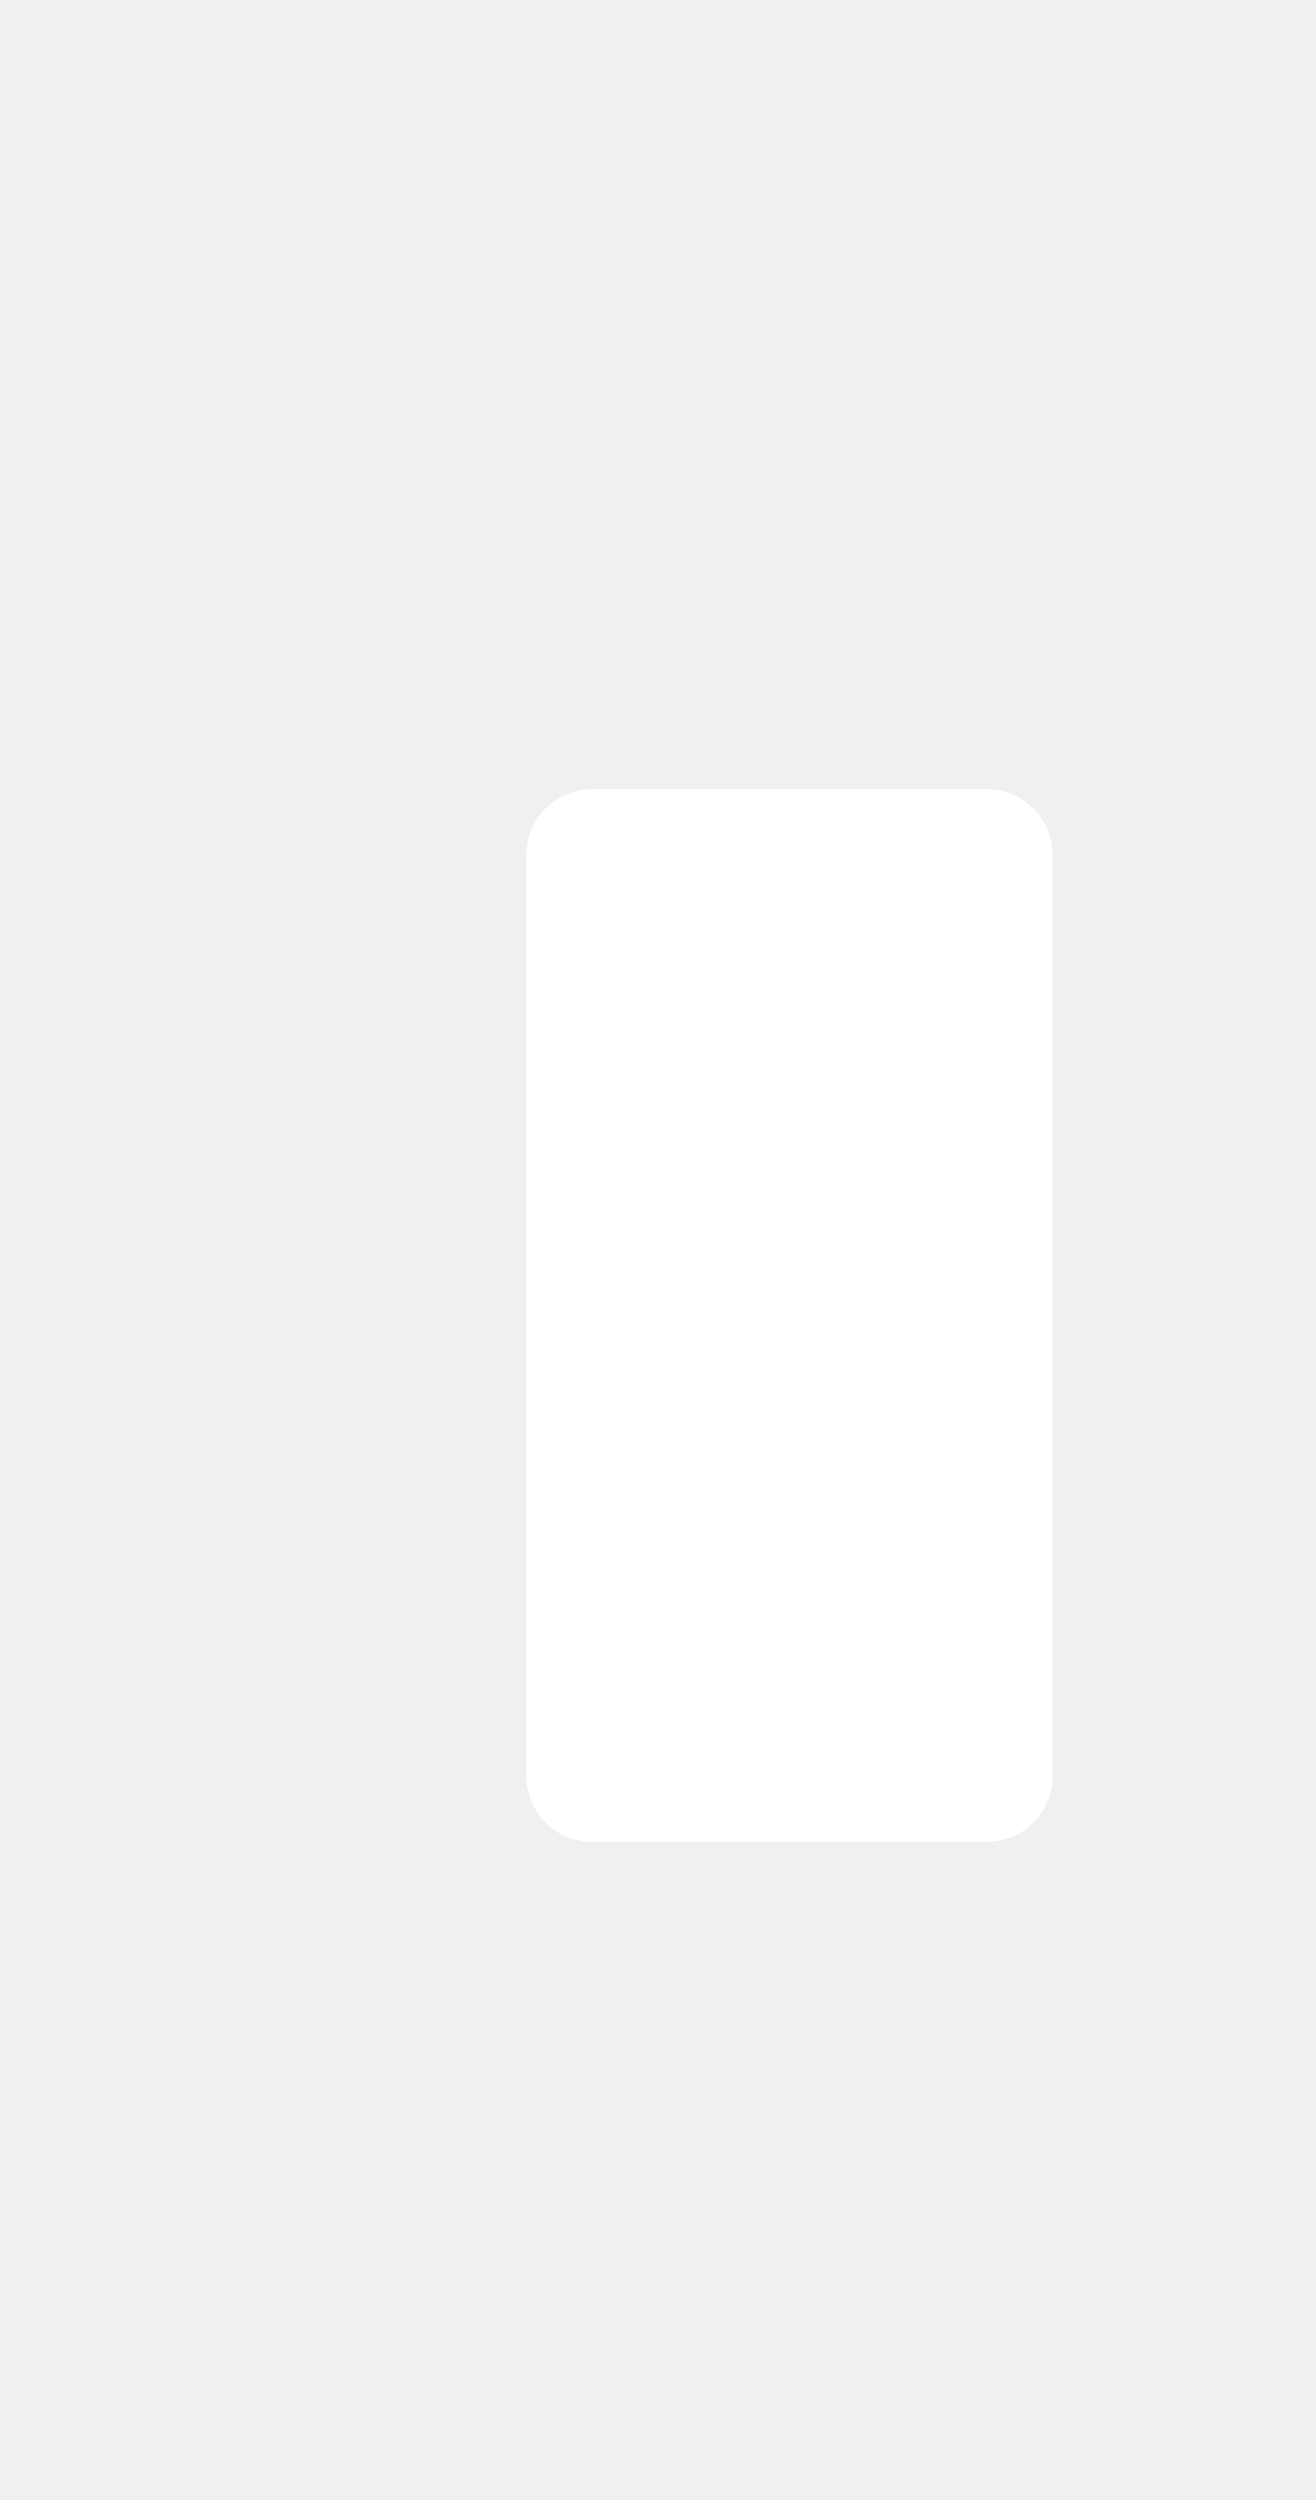
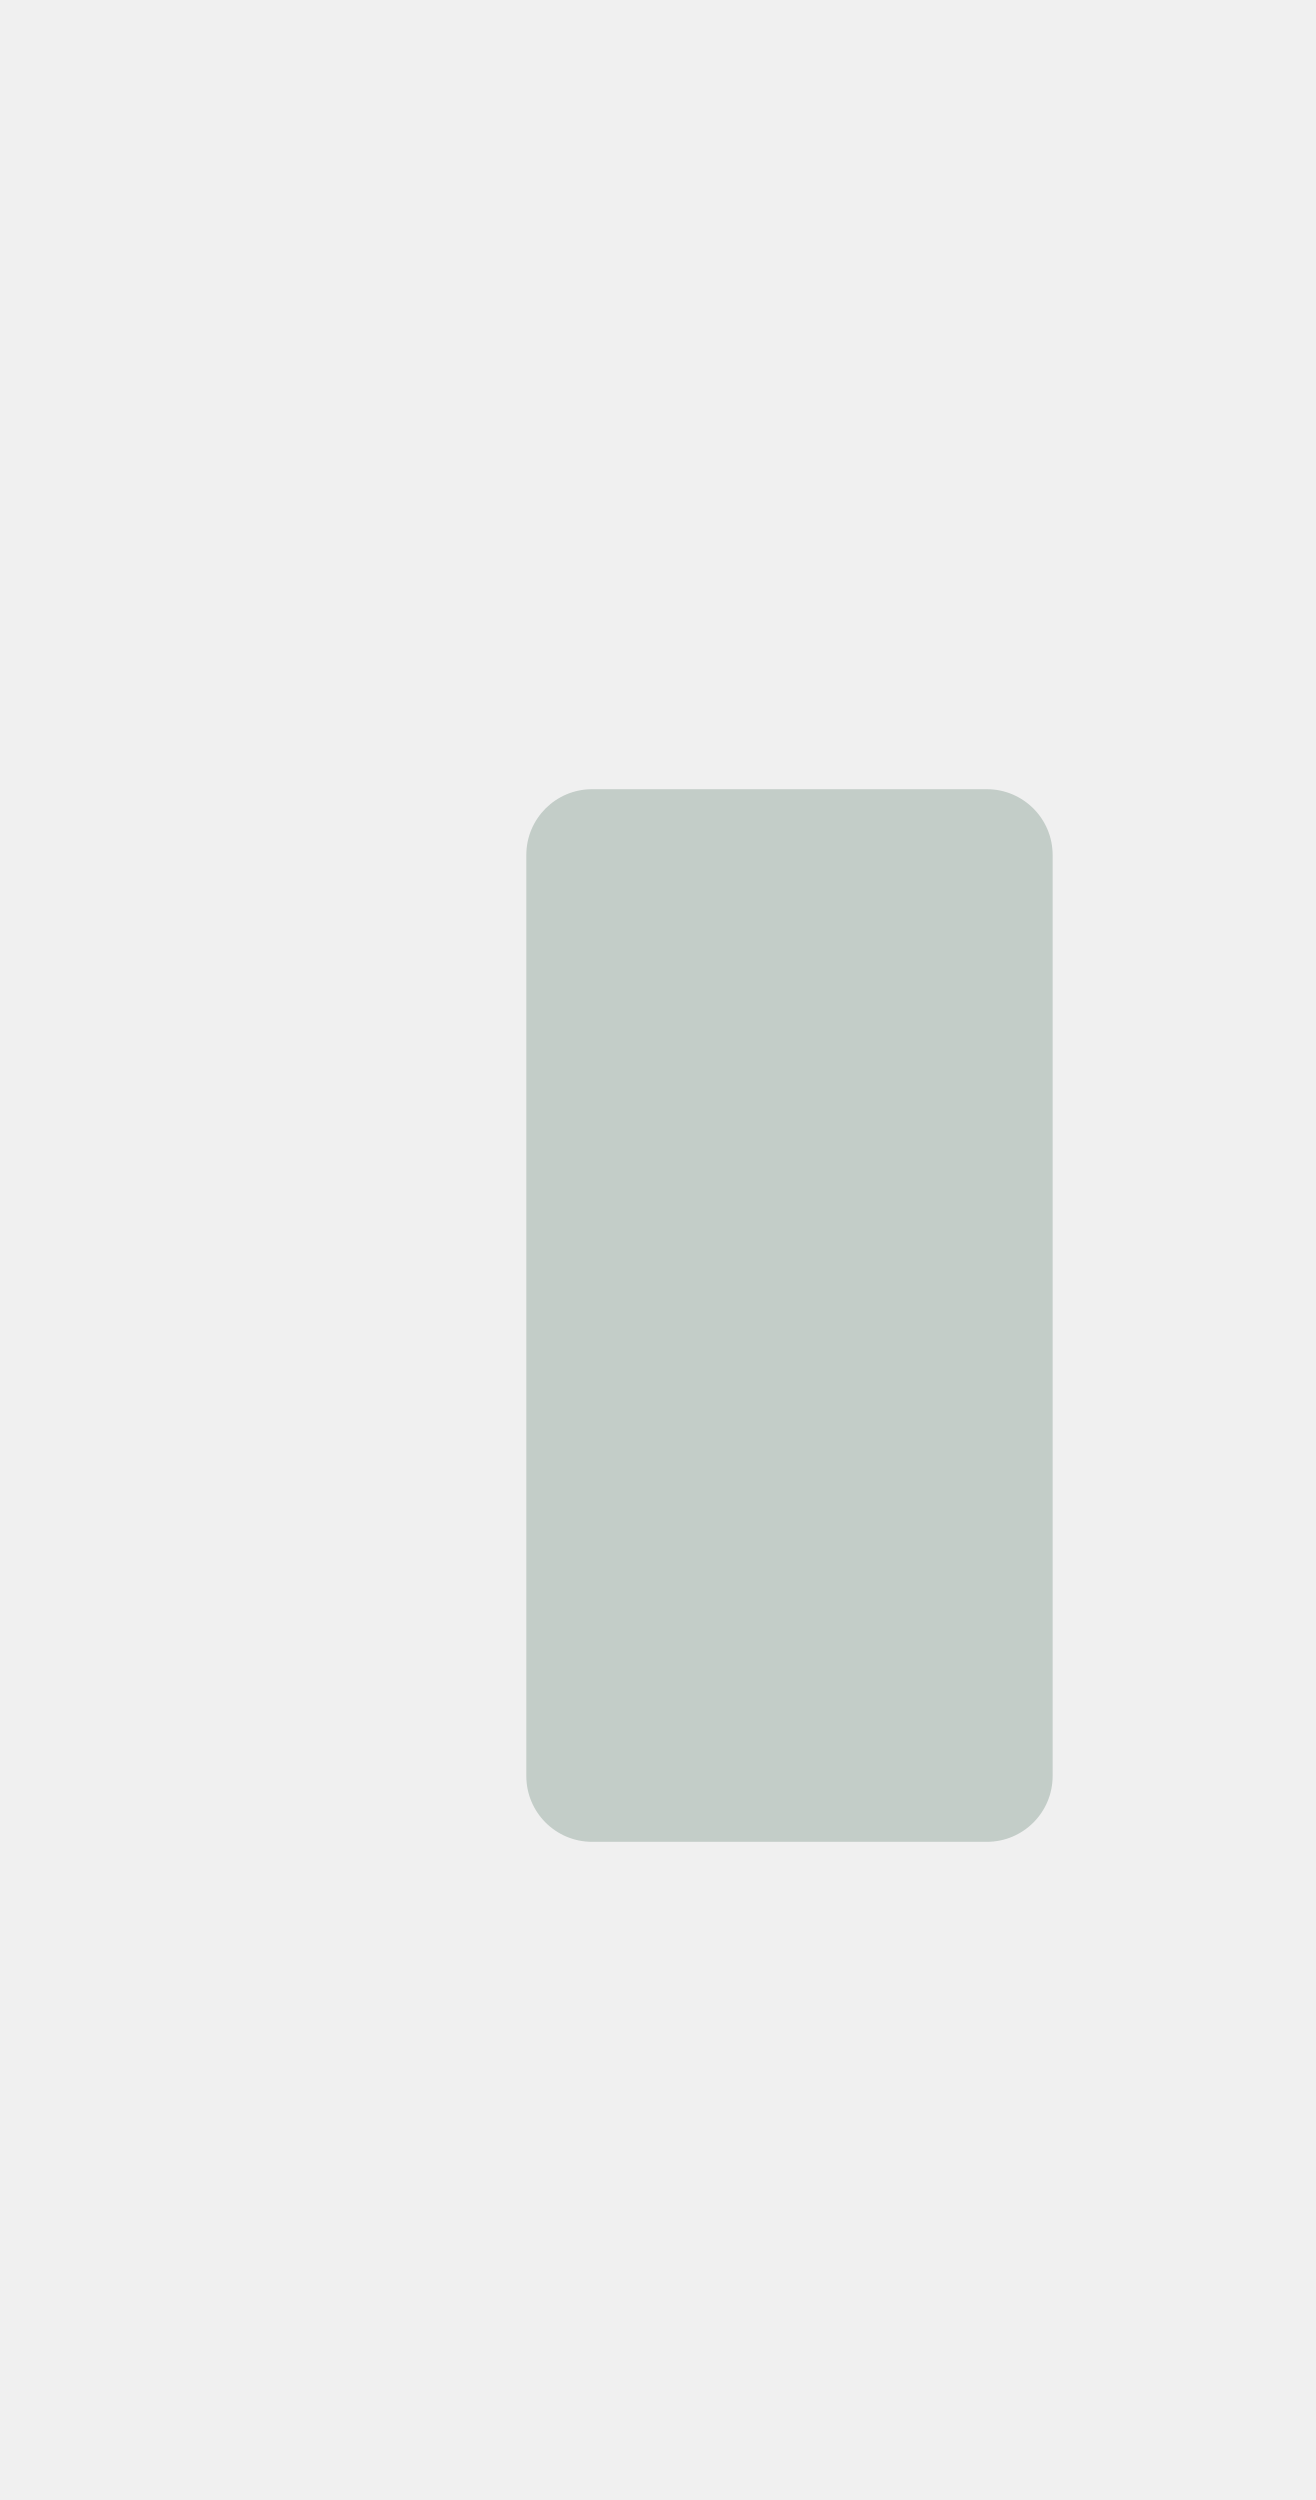
<svg xmlns="http://www.w3.org/2000/svg" width="10" height="19">
  <defs>
    <clipPath>
      <rect width="10" height="19" x="20" y="1033.36" opacity="0.12" fill="#2e8b57" color="#c3cdc8" />
    </clipPath>
  </defs>
  <g transform="translate(0,-1033.362)">
-     <rect width="4" height="8" x="4" y="1039.36" rx="0.5" fill="#ffffff" />
+     <rect width="4" height="8" x="4" y="1039.36" rx="0.5" fill="#c3cdc8" />
  </g>
</svg>
